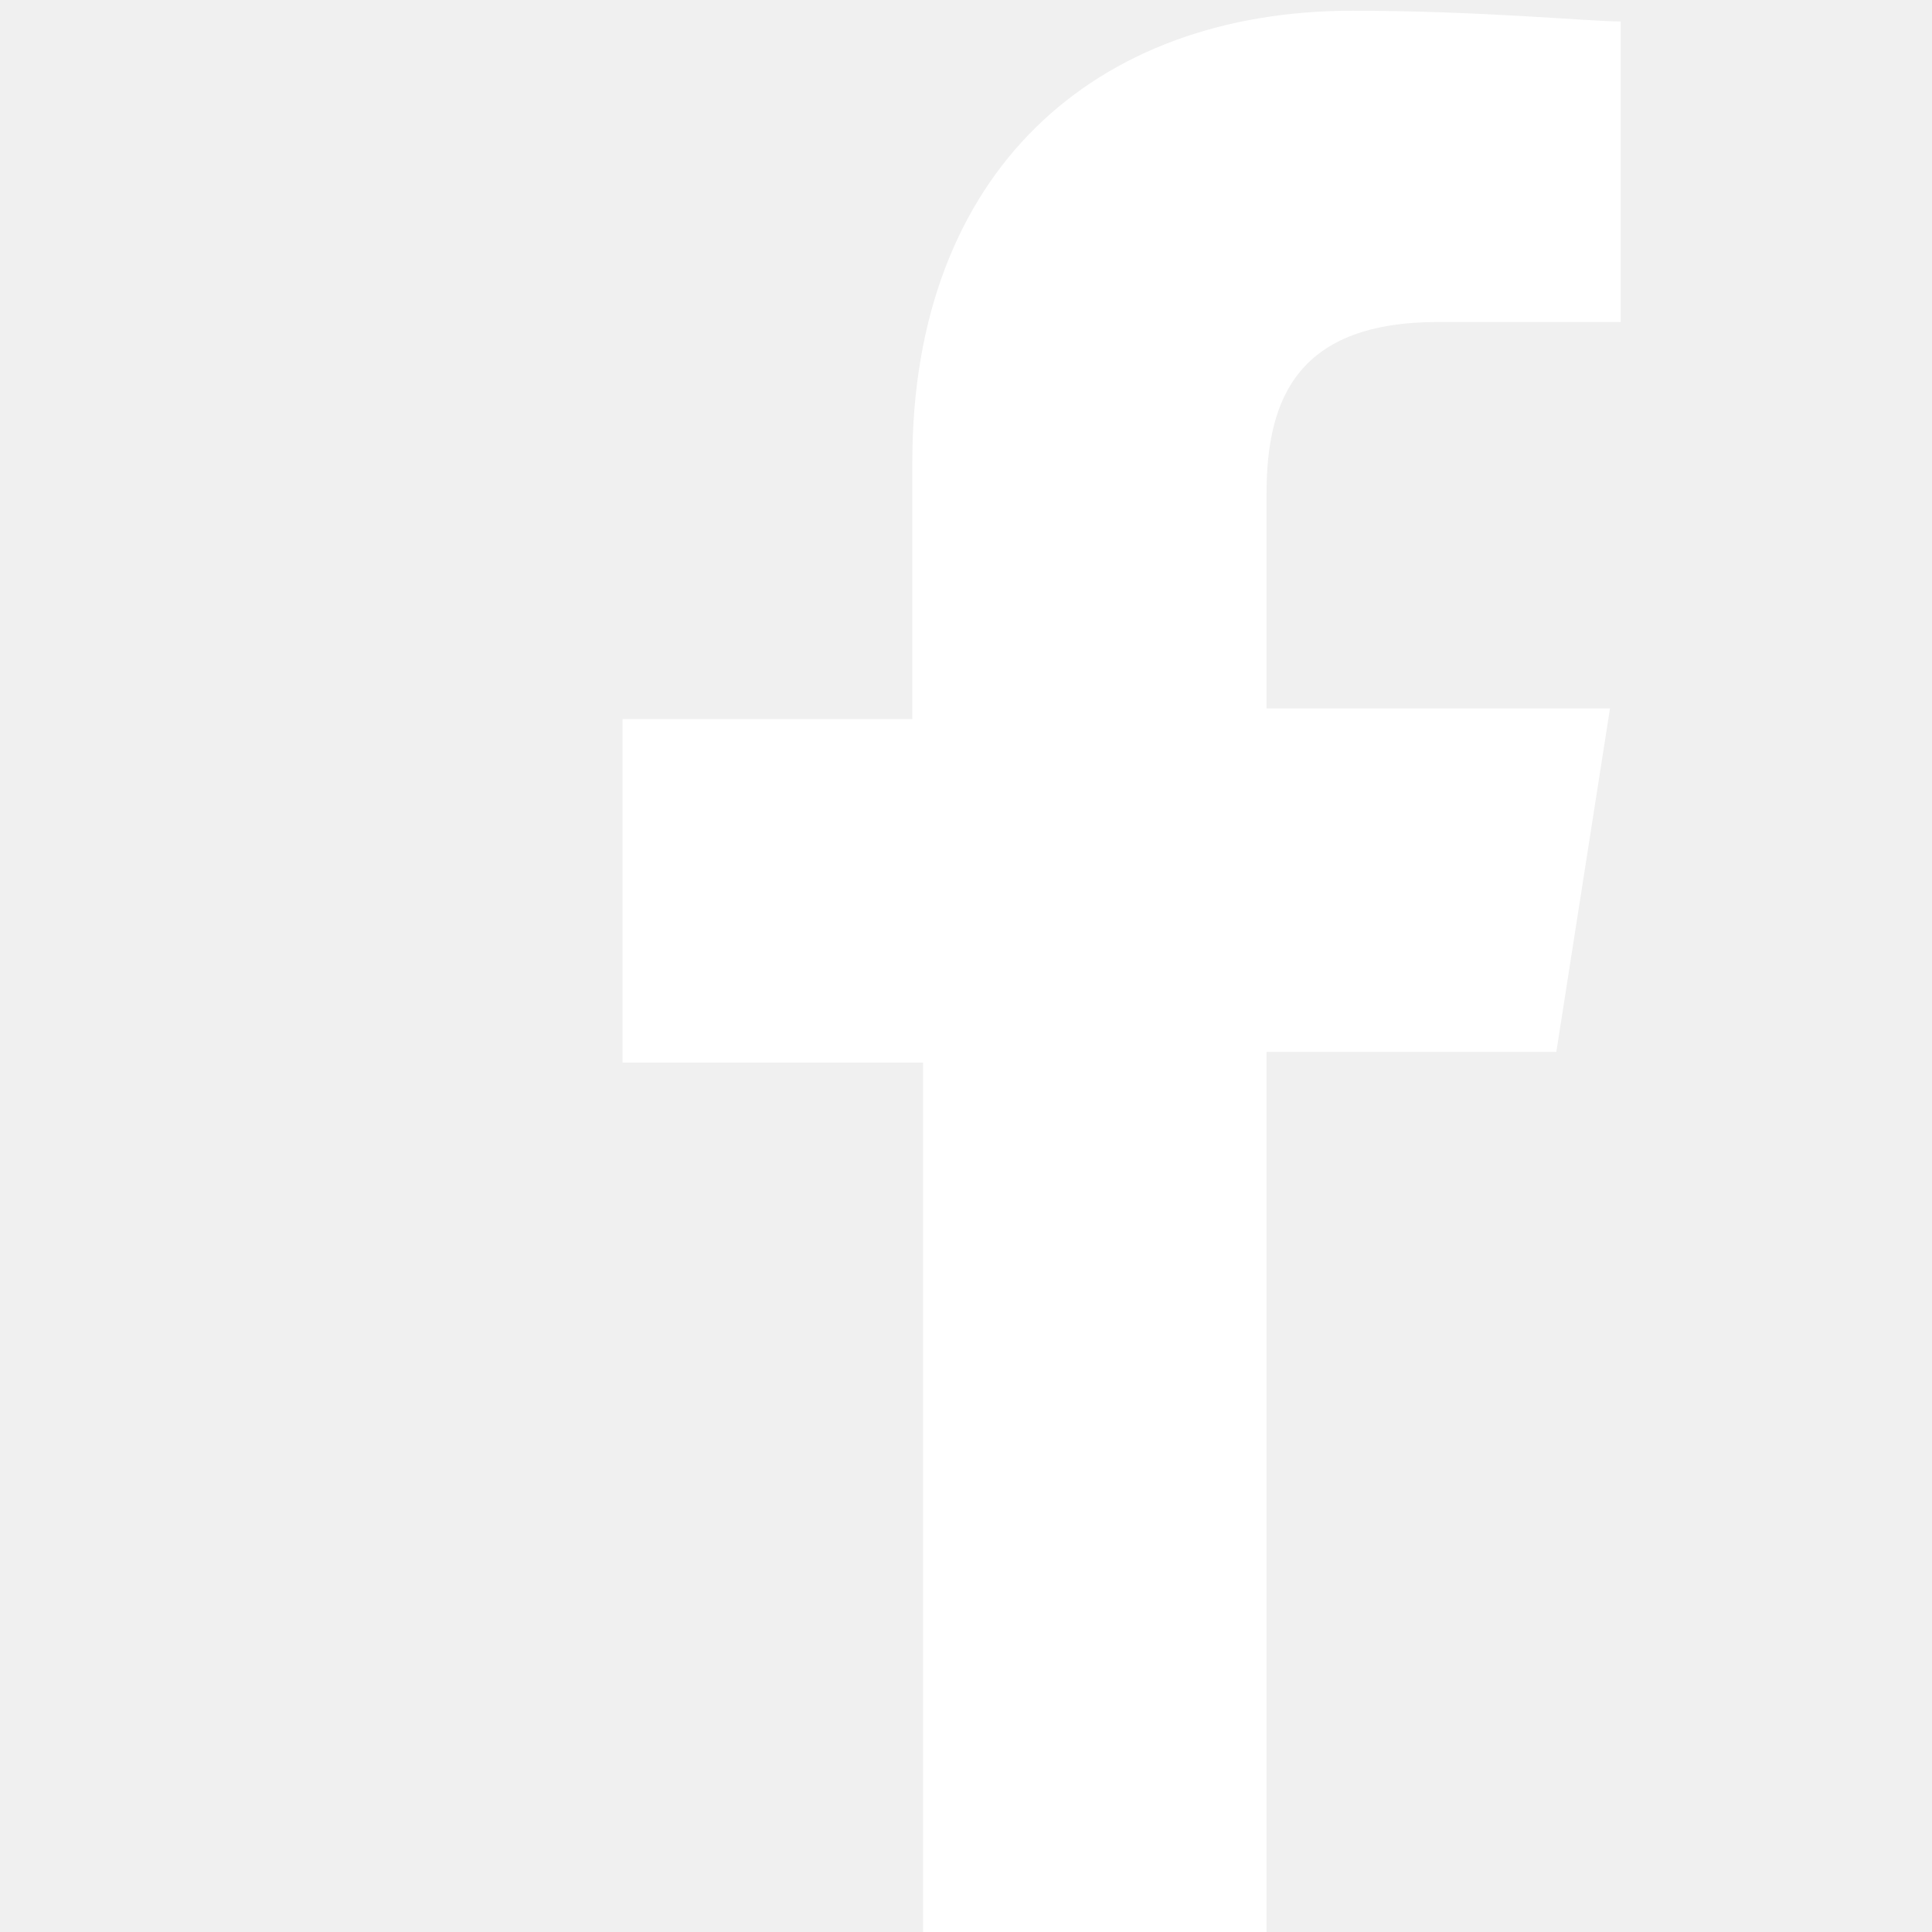
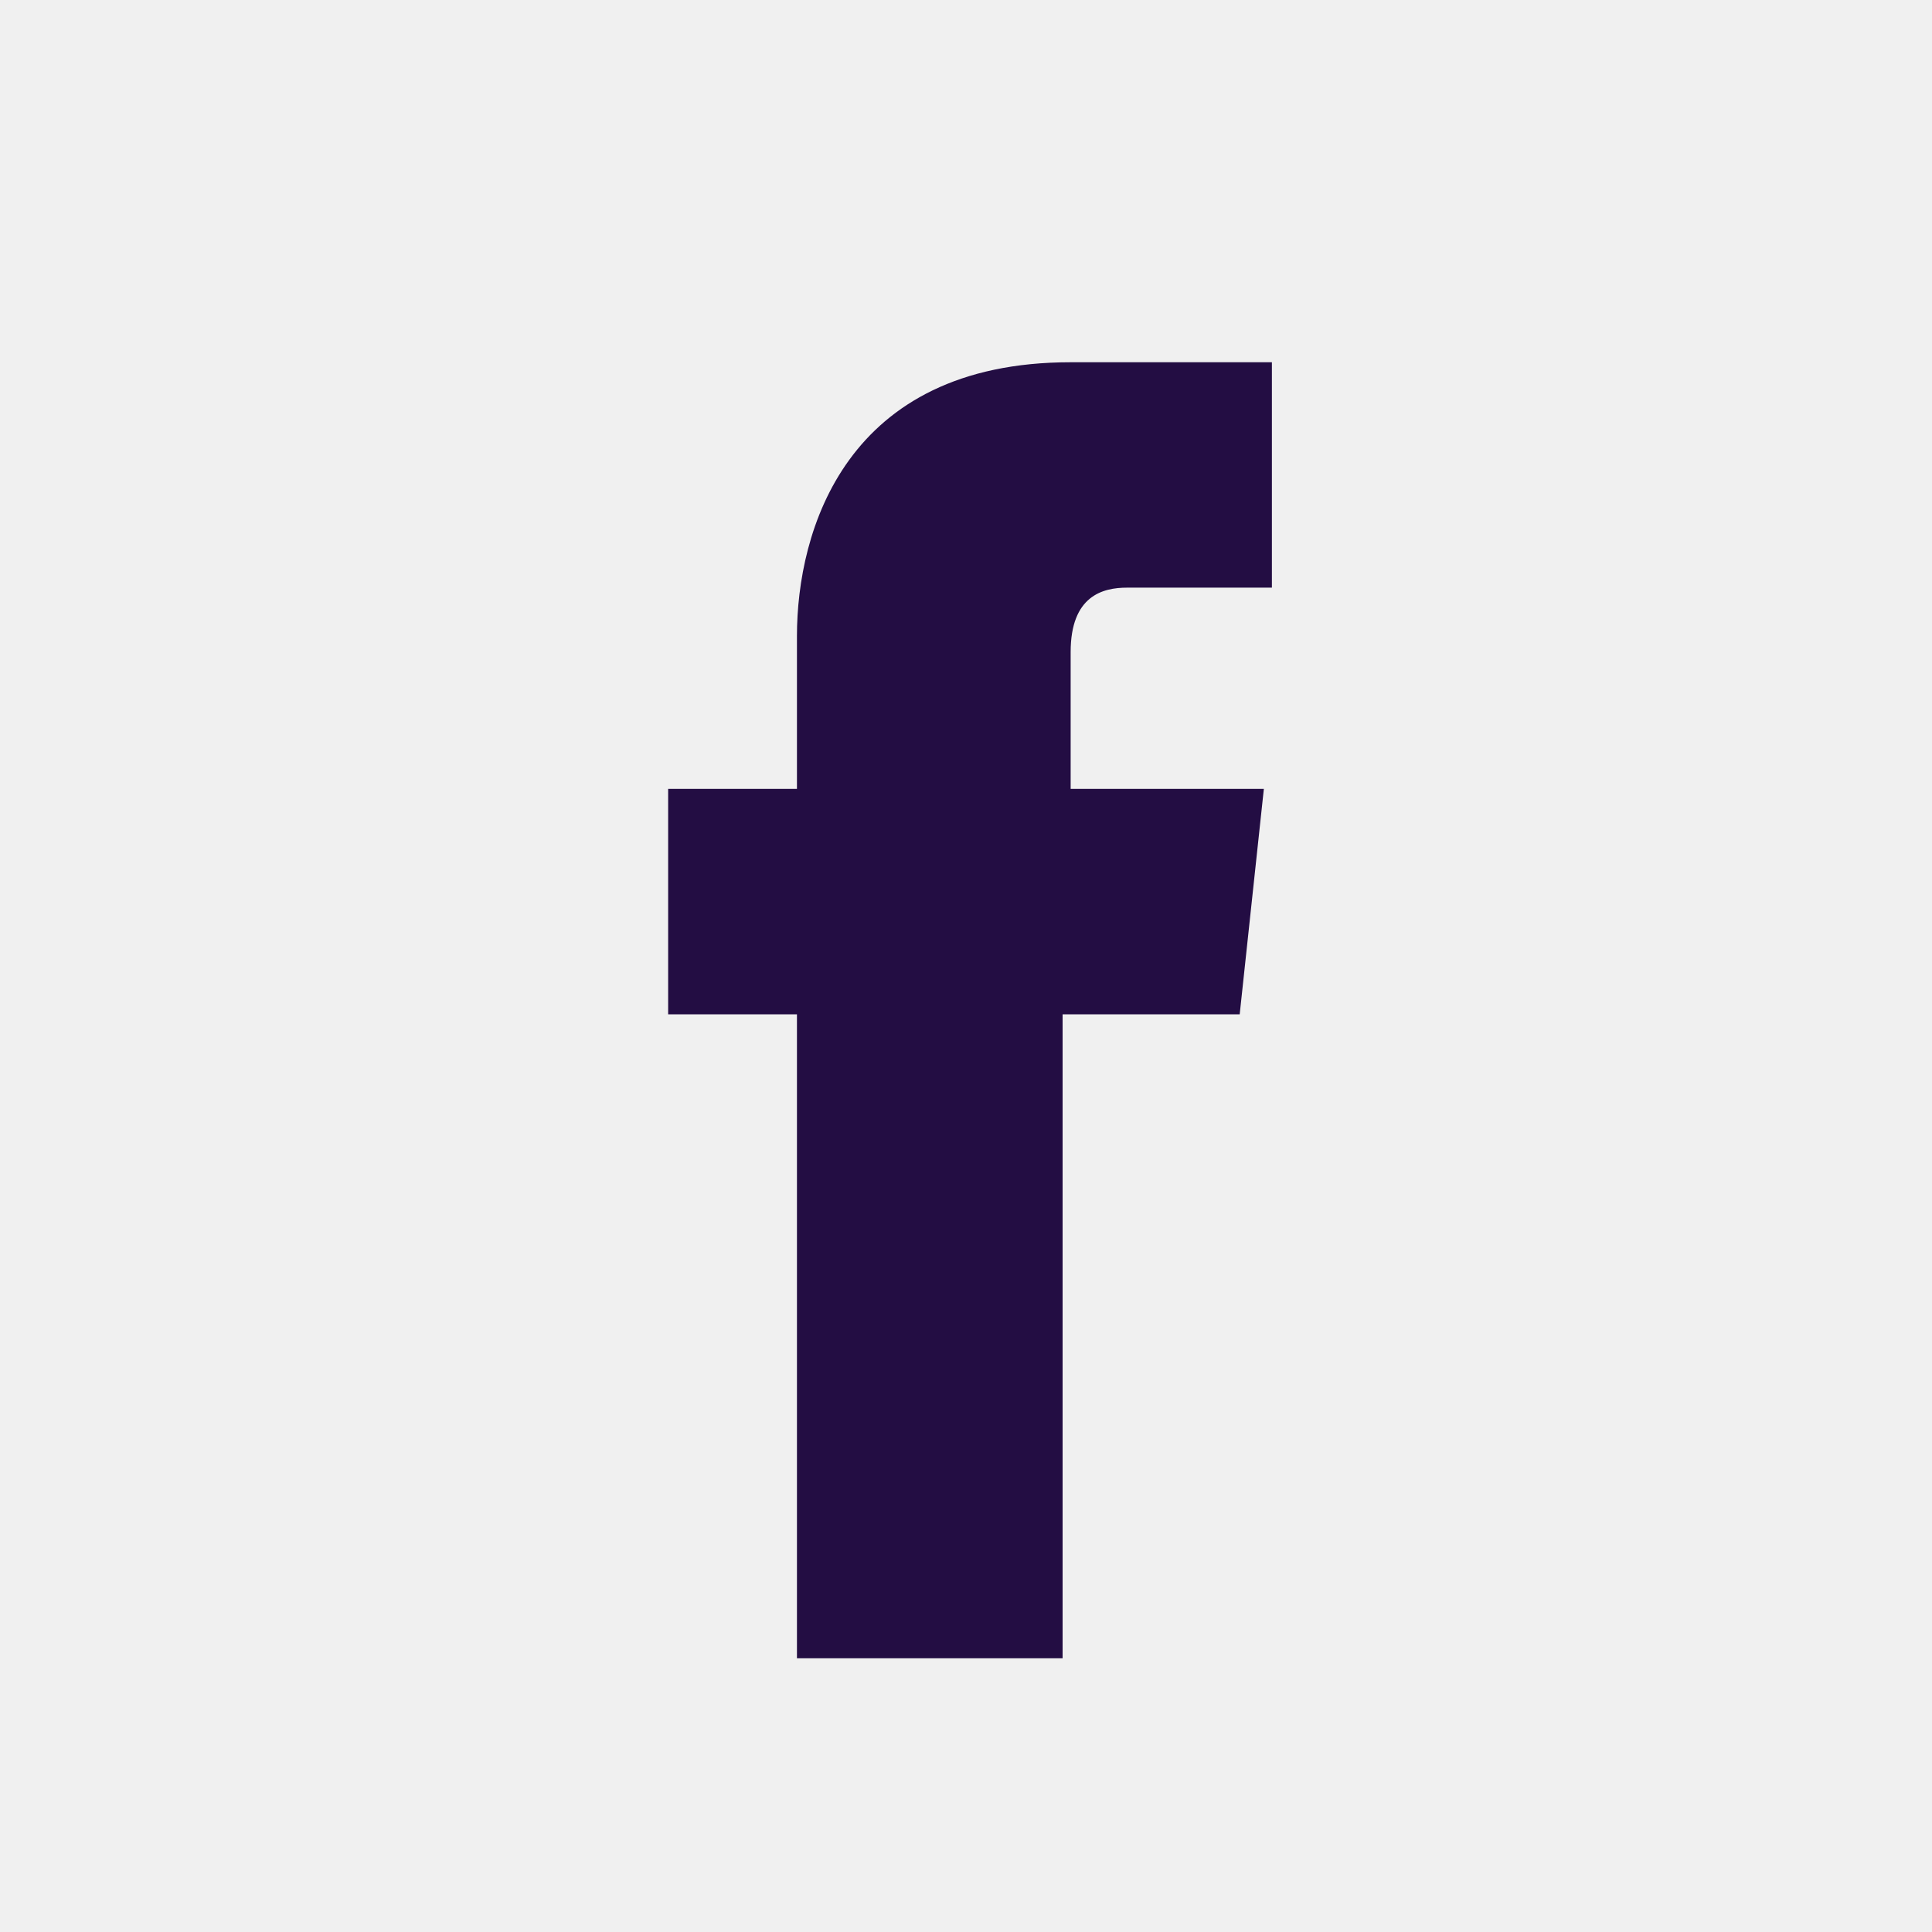
- <svg xmlns="http://www.w3.org/2000/svg" version="1.1" x="0px" y="0px" width="18px" height="18px" viewBox="0 0 18 18" enable-background="new 0 0 18 18" xml:space="preserve">
-   <g id="Layer_2" display="none">
-     <rect display="inline" width="18" height="18" />
-   </g>
-   <g id="Layer_1">
-     <path id="f" fill="#FFFFFF" d="M11.8,18V9.8h2.7L15,6.6h-3.2v-2c0-0.9,0.3-1.6,1.6-1.6l1.7,0V0.2c-0.3,0-1.3-0.1-2.5-0.1   c-2.4,0-4.1,1.5-4.1,4.2v2.4H5.8v3.2h2.8V18H11.8z" />
-     <g display="none">
-       <path display="inline" fill="#FFFFFF" d="M9,1.6c2.4,0,2.7,0,3.6,0.1c0.9,0,1.4,0.2,1.7,0.3c0.4,0.2,0.7,0.4,1,0.7    c0.3,0.3,0.5,0.6,0.7,1c0.1,0.3,0.3,0.8,0.3,1.7c0,0.9,0.1,1.2,0.1,3.6s0,2.7-0.1,3.6c0,0.9-0.2,1.4-0.3,1.7    c-0.2,0.4-0.4,0.7-0.7,1c-0.3,0.3-0.6,0.5-1,0.7c-0.3,0.1-0.8,0.3-1.7,0.3c-0.9,0-1.2,0.1-3.6,0.1s-2.7,0-3.6-0.1    c-0.9,0-1.4-0.2-1.7-0.3c-0.4-0.2-0.7-0.4-1-0.7c-0.3-0.3-0.5-0.6-0.7-1c-0.1-0.3-0.3-0.8-0.3-1.7c0-0.9-0.1-1.2-0.1-3.6    s0-2.7,0.1-3.6C1.7,4.5,1.9,4,2,3.7c0.2-0.4,0.4-0.7,0.7-1C3,2.3,3.3,2.1,3.7,2C4,1.9,4.5,1.7,5.4,1.7C6.3,1.6,6.6,1.6,9,1.6 M9,0    C6.6,0,6.2,0,5.3,0.1c-1,0-1.6,0.2-2.2,0.4C2.5,0.7,2,1,1.5,1.5C1,2,0.7,2.5,0.5,3.1C0.3,3.7,0.1,4.3,0.1,5.3C0,6.2,0,6.6,0,9    c0,2.4,0,2.8,0.1,3.7c0,1,0.2,1.6,0.4,2.2c0.2,0.6,0.5,1.1,1,1.6c0.5,0.5,1,0.8,1.6,1c0.6,0.2,1.2,0.4,2.2,0.4C6.2,18,6.6,18,9,18    s2.8,0,3.7-0.1c1,0,1.6-0.2,2.2-0.4c0.6-0.2,1.1-0.5,1.6-1c0.5-0.5,0.8-1,1-1.6c0.2-0.6,0.4-1.2,0.4-2.2c0-1,0.1-1.3,0.1-3.7    s0-2.8-0.1-3.7c0-1-0.2-1.6-0.4-2.2c-0.2-0.6-0.5-1.1-1-1.6c-0.5-0.5-1-0.8-1.6-1c-0.6-0.2-1.2-0.4-2.2-0.4C11.8,0,11.4,0,9,0L9,0    z" />
-       <path display="inline" fill="#FFFFFF" d="M9,4.4C6.4,4.4,4.4,6.4,4.4,9s2.1,4.6,4.6,4.6s4.6-2.1,4.6-4.6S11.6,4.4,9,4.4z M9,12    c-1.7,0-3-1.3-3-3c0-1.7,1.3-3,3-3s3,1.3,3,3C12,10.7,10.7,12,9,12z" />
-       <circle display="inline" fill="#FFFFFF" cx="13.8" cy="4.2" r="1.1" />
-     </g>
+ <svg xmlns="http://www.w3.org/2000/svg" xmlns:xlink="http://www.w3.org/1999/xlink" version="1.1" id="Layer_1" x="0px" y="0px" width="24px" height="24px" viewBox="0 0 24 24" enable-background="new 0 0 24 24" xml:space="preserve">
+   <path fill="#230D43" d="M15.7,9.8l-0.3,2.8h-2.2c0,3.6,0,8,0,8H9.9c0,0,0-4.4,0-8H8.3V9.8h1.6V7.9c0-1.3,0.6-3.4,3.4-3.4l2.5,0v2.8  c0,0-1.5,0-1.8,0s-0.7,0.1-0.7,0.8v1.7H15.7z" />
+   <path display="none" fill="#220D43" d="M20,15.1V21h-3.4v-5.5c0-1.4-0.5-2.3-1.7-2.3c-0.9,0-1.5,0.6-1.8,1.3  C13,14.6,13,14.9,13,15.2V21H9.5c0,0,0.1-9.3,0-10.3H13v1.5c0,0,0,0,0,0h0v0c0.5-0.7,1.3-1.7,3.1-1.7C18.3,10.4,20,11.9,20,15.1z" />
+   <rect x="4.2" y="10.7" display="none" fill="#220D43" width="3.4" height="10.3" />
+   <path display="none" fill="#220D43" d="M7.9,7.5c0,1-0.7,1.8-1.9,1.8h0C4.8,9.2,4,8.5,4,7.5c0-1,0.8-1.8,1.9-1.8  C7.1,5.7,7.8,6.4,7.9,7.5z" />
+   <g display="none">
+     <defs>
+       <rect id="SVGID_1_" width="24" height="24" />
+     </defs>
+     <clipPath id="SVGID_2_" display="inline">
+       <use xlink:href="#SVGID_1_" overflow="visible" />
+     </clipPath>
+     <path display="inline" clip-path="url(#SVGID_2_)" fill="#230D43" d="M12,2.2c3.2,0,3.6,0,4.8,0.1c1.2,0.1,1.8,0.2,2.2,0.4   c0.6,0.2,1,0.5,1.4,0.9c0.4,0.4,0.7,0.8,0.9,1.4c0.2,0.4,0.4,1.1,0.4,2.2c0.1,1.3,0.1,1.6,0.1,4.8c0,3.2,0,3.6-0.1,4.8   c-0.1,1.2-0.2,1.8-0.4,2.2c-0.2,0.6-0.5,1-0.9,1.4c-0.4,0.4-0.8,0.7-1.4,0.9c-0.4,0.2-1.1,0.4-2.2,0.4c-1.3,0.1-1.6,0.1-4.8,0.1   c-3.2,0-3.6,0-4.8-0.1c-1.2-0.1-1.8-0.2-2.2-0.4c-0.6-0.2-1-0.5-1.4-0.9c-0.4-0.4-0.7-0.8-0.9-1.4c-0.2-0.4-0.4-1.1-0.4-2.2   c-0.1-1.3-0.1-1.6-0.1-4.8c0-3.2,0-3.6,0.1-4.8C2.3,6,2.5,5.3,2.6,4.9c0.2-0.6,0.5-1,0.9-1.4C4,3.1,4.4,2.9,4.9,2.6   C5.3,2.5,6,2.3,7.2,2.2C8.4,2.2,8.8,2.2,12,2.2 M12,0C8.7,0,8.3,0,7.1,0.1C5.8,0.1,4.9,0.3,4.1,0.6C3.4,0.9,2.7,1.3,2,2   C1.3,2.7,0.9,3.4,0.6,4.1C0.3,4.9,0.1,5.8,0.1,7.1C0,8.3,0,8.7,0,12c0,3.3,0,3.7,0.1,4.9c0.1,1.3,0.3,2.1,0.6,2.9   C0.9,20.6,1.3,21.3,2,22c0.7,0.7,1.3,1.1,2.1,1.4c0.8,0.3,1.6,0.5,2.9,0.6C8.3,24,8.7,24,12,24c3.3,0,3.7,0,4.9-0.1   c1.3-0.1,2.1-0.3,2.9-0.6c0.8-0.3,1.5-0.7,2.1-1.4c0.7-0.7,1.1-1.3,1.4-2.1c0.3-0.8,0.5-1.6,0.6-2.9C24,15.7,24,15.3,24,12   c0-3.3,0-3.7-0.1-4.9c-0.1-1.3-0.3-2.1-0.6-2.9C23.1,3.4,22.7,2.7,22,2c-0.7-0.7-1.3-1.1-2.1-1.4c-0.8-0.3-1.6-0.5-2.9-0.6   C15.7,0,15.3,0,12,0" />
+     <path display="inline" clip-path="url(#SVGID_2_)" fill="#230D43" d="M12,5.8c-3.4,0-6.2,2.8-6.2,6.2c0,3.4,2.8,6.2,6.2,6.2   c3.4,0,6.2-2.8,6.2-6.2C18.2,8.6,15.4,5.8,12,5.8 M12,16c-2.2,0-4-1.8-4-4c0-2.2,1.8-4,4-4c2.2,0,4,1.8,4,4C16,14.2,14.2,16,12,16" />
+     <path display="inline" clip-path="url(#SVGID_2_)" fill="#230D43" d="M19.8,5.6c0,0.8-0.6,1.4-1.4,1.4C17.6,7,17,6.4,17,5.6   c0-0.8,0.6-1.4,1.4-1.4C19.2,4.2,19.8,4.8,19.8,5.6" />
  </g>
</svg>
